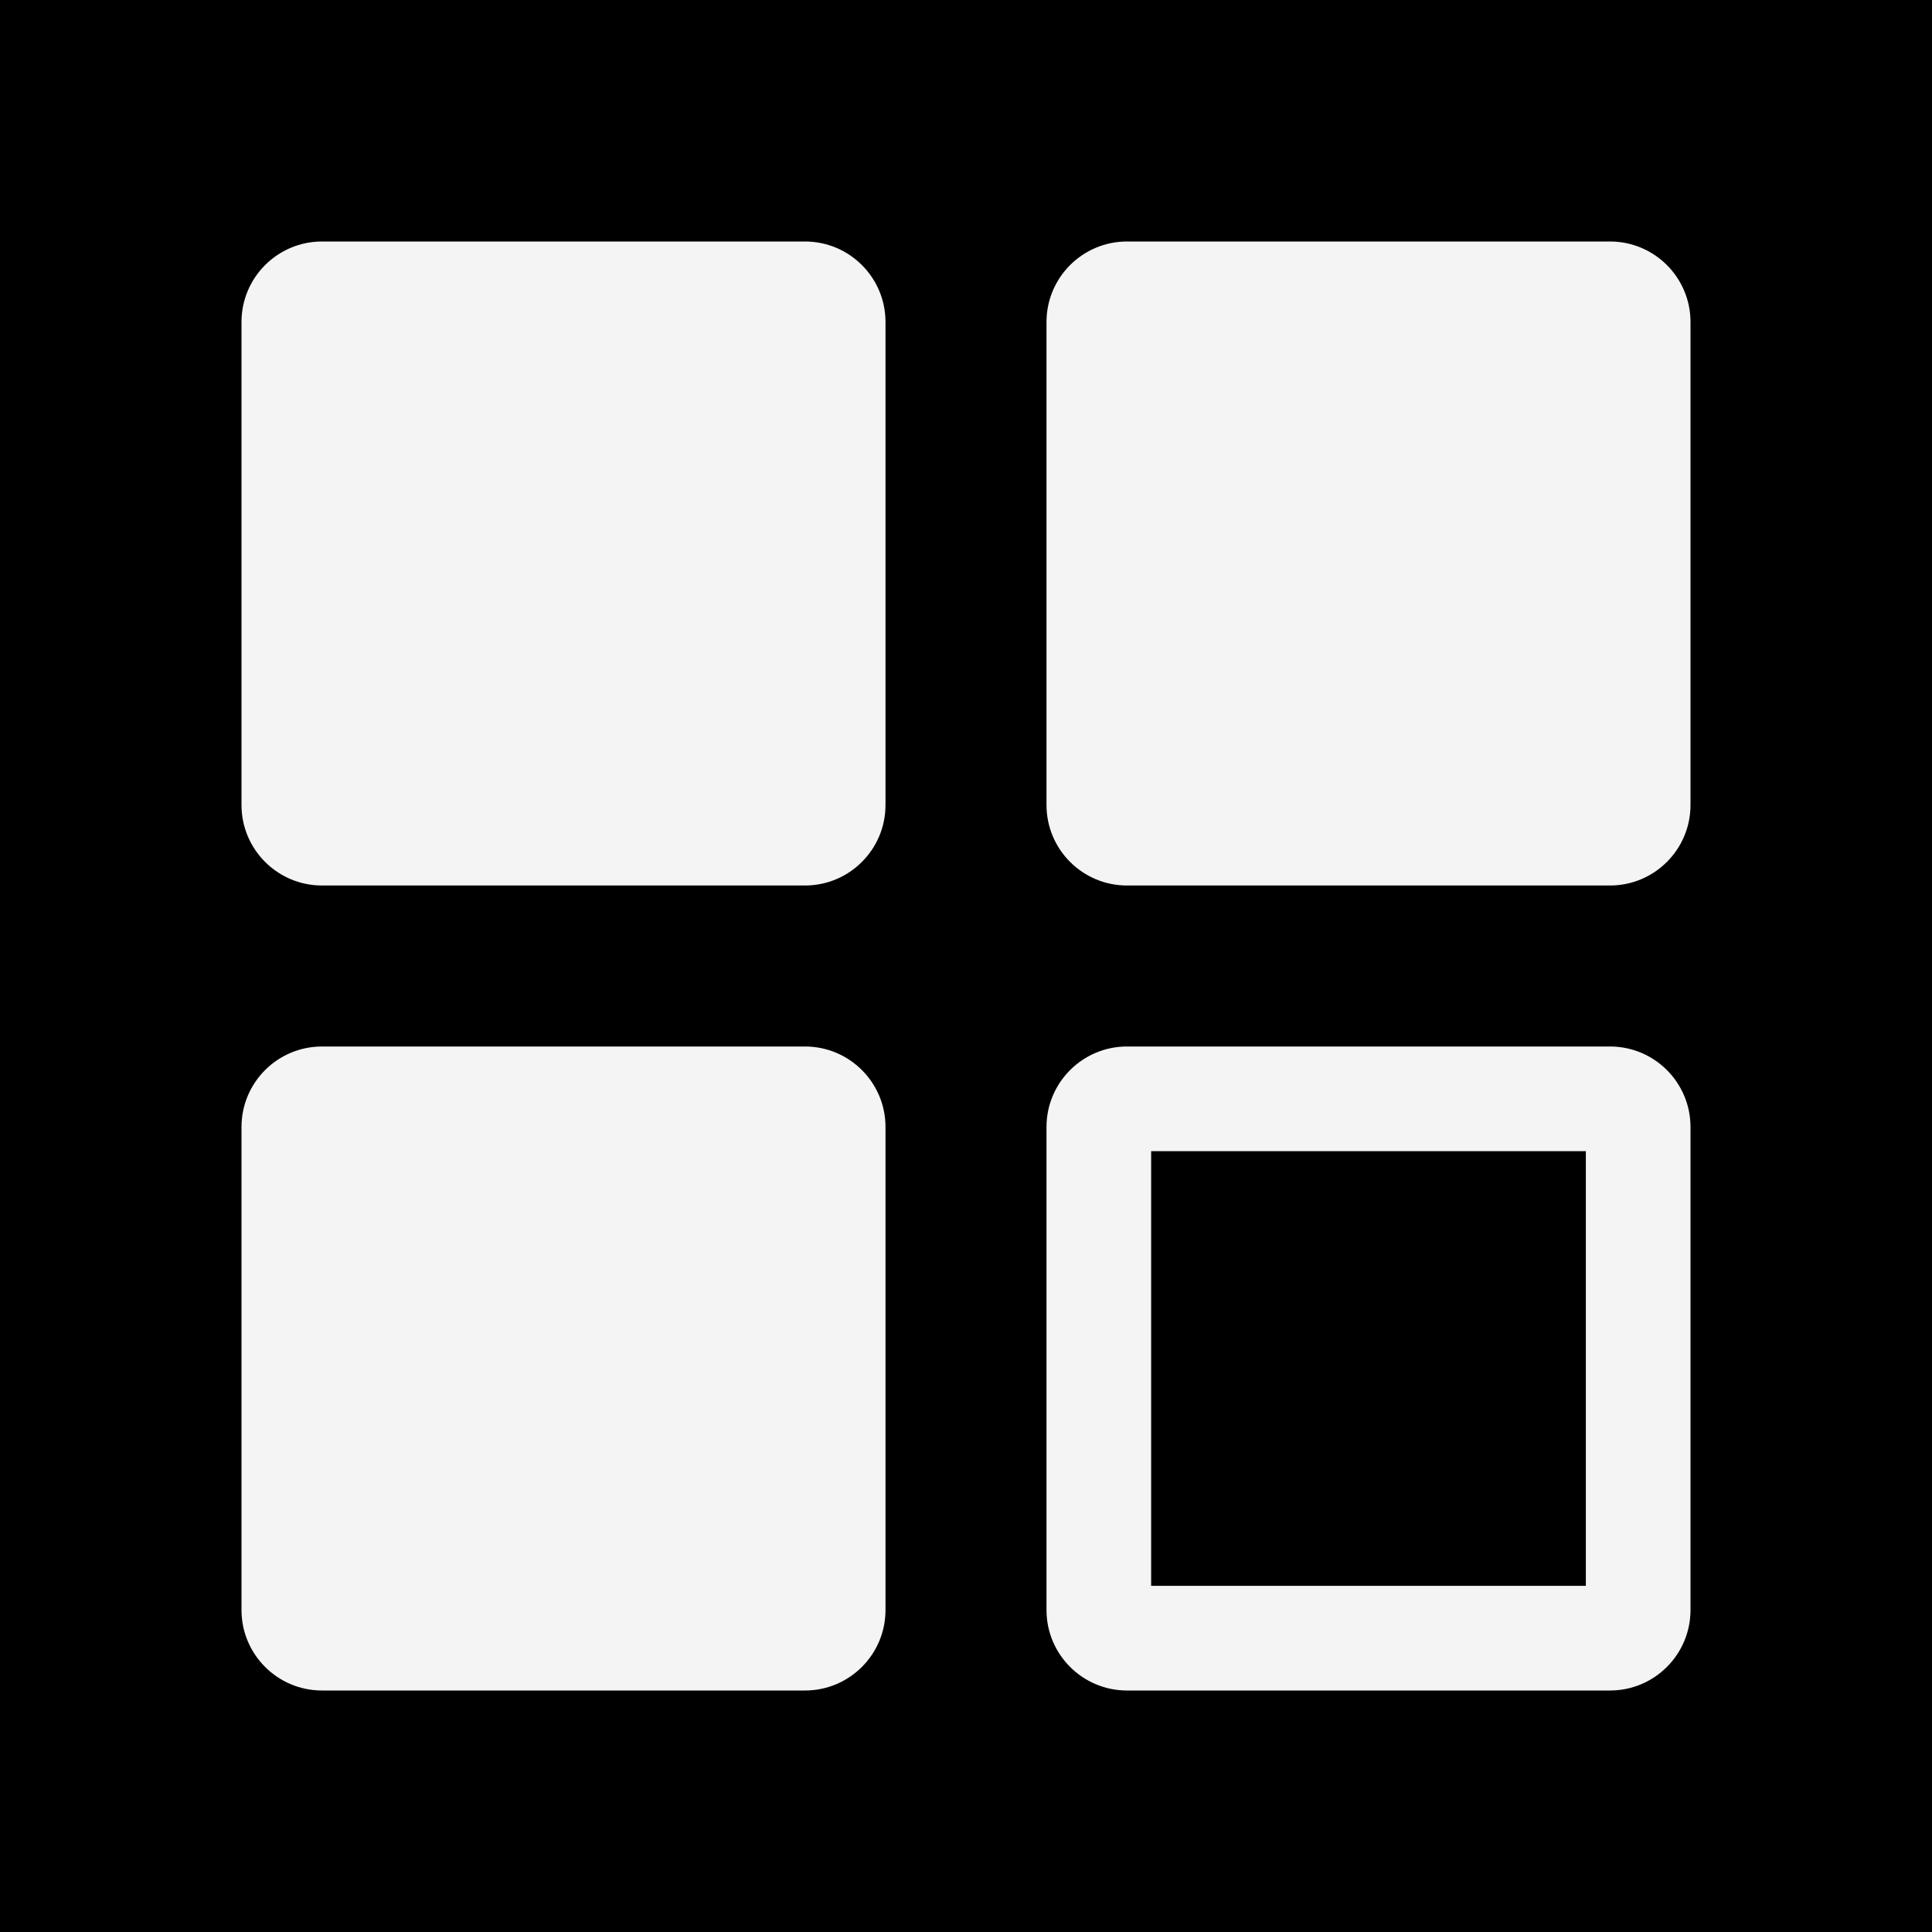
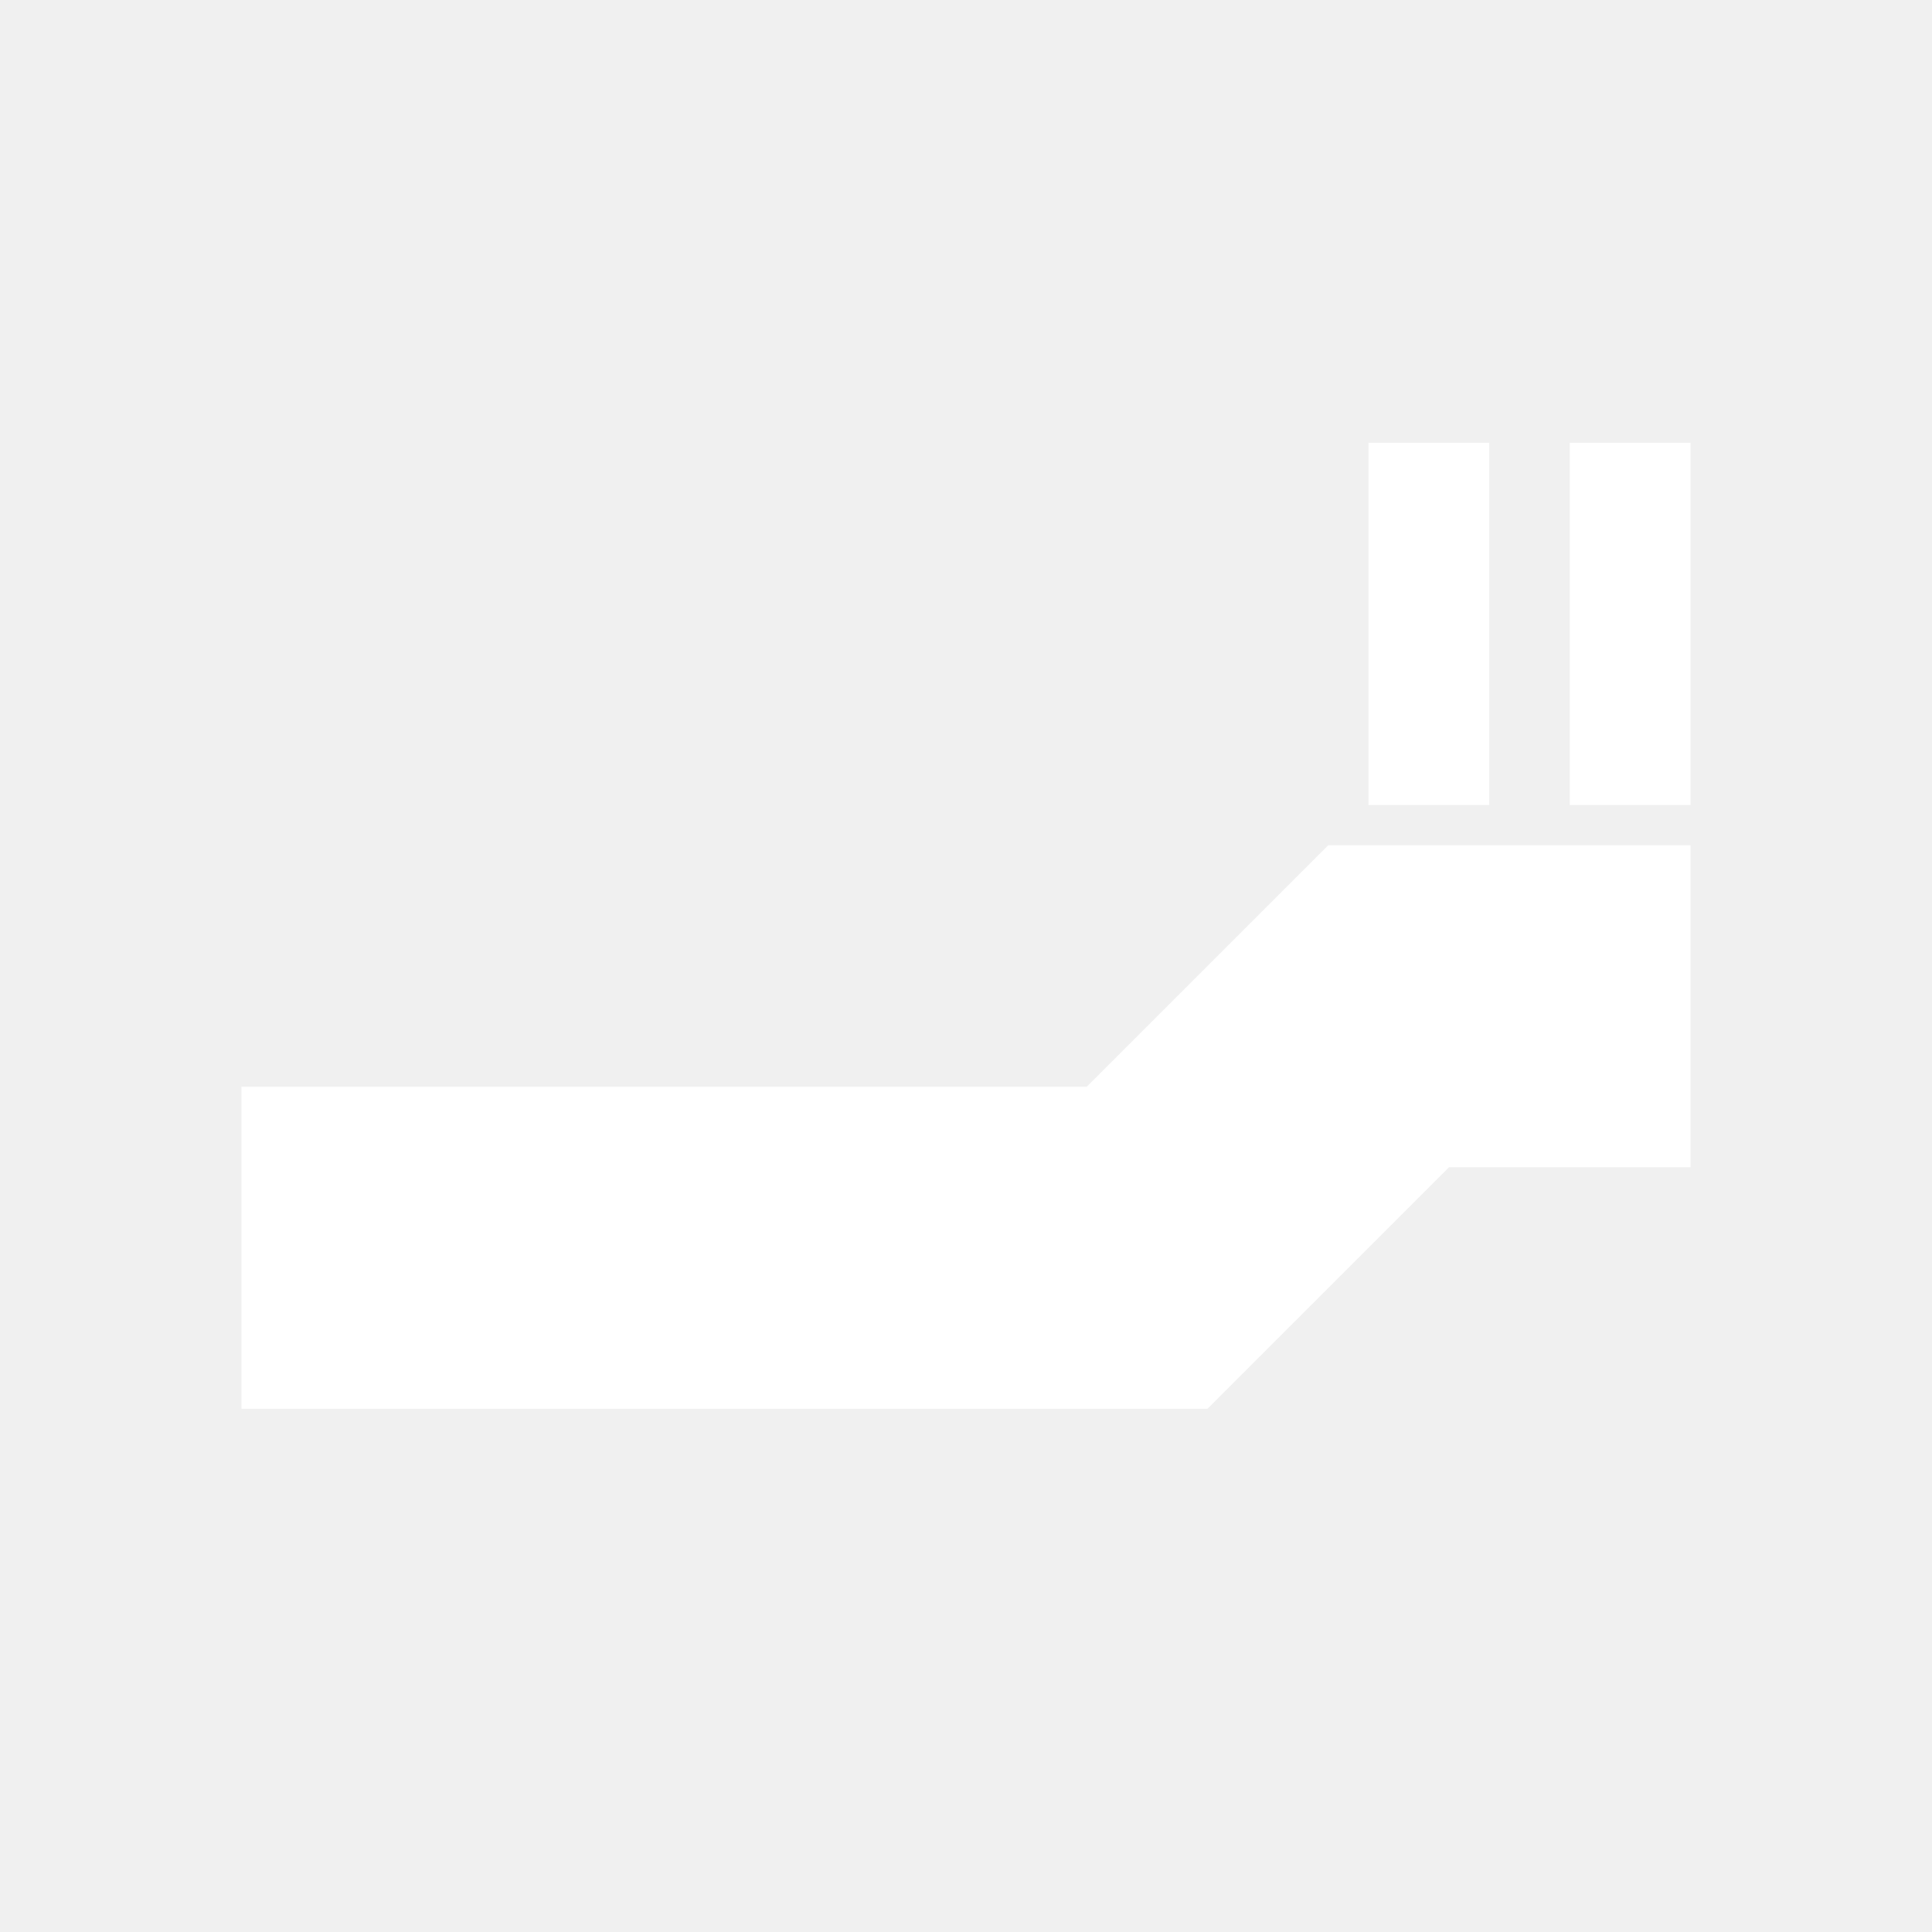
- <svg xmlns="http://www.w3.org/2000/svg" width="54" height="54" viewBox="0 0 24 24" fill="none">
-   <rect width="24" height="24" fill="#000000" />
-   <path d="M3 4C3 3.448 3.448 3 4 3H10C10.552 3 11 3.448 11 4V10C11 10.552 10.552 11 10 11H4C3.448 11 3 10.552 3 10V4Z" fill="#F4F4F4" />
-   <path d="M3 14C3 13.448 3.448 13 4 13H10C10.552 13 11 13.448 11 14V20C11 20.552 10.552 21 10 21H4C3.448 21 3 20.552 3 20V14Z" fill="#F4F4F4" />
-   <path d="M13 4C13 3.448 13.448 3 14 3H20C20.552 3 21 3.448 21 4V10C21 10.552 20.552 11 20 11H14C13.448 11 13 10.552 13 10V4Z" fill="#F4F4F4" />
-   <path fill-rule="evenodd" clip-rule="evenodd" d="M14.3 14.3V19.7H19.7V14.3H14.3ZM14 13C13.448 13 13 13.448 13 14V20C13 20.552 13.448 21 14 21H20C20.552 21 21 20.552 21 20V14C21 13.448 20.552 13 20 13H14Z" fill="#F4F4F4" />
+ <svg xmlns="http://www.w3.org/2000/svg" width="54" height="54" viewBox="0 0 48 48">
+   <path d="M6 27h21l6-6h9v8H36l-6 6H6z" fill="#FFFFFF" />
+   <path d="M34 11h3v9h-3zm5 0h3v9h-3z" fill="#FFFFFF" />
</svg>
